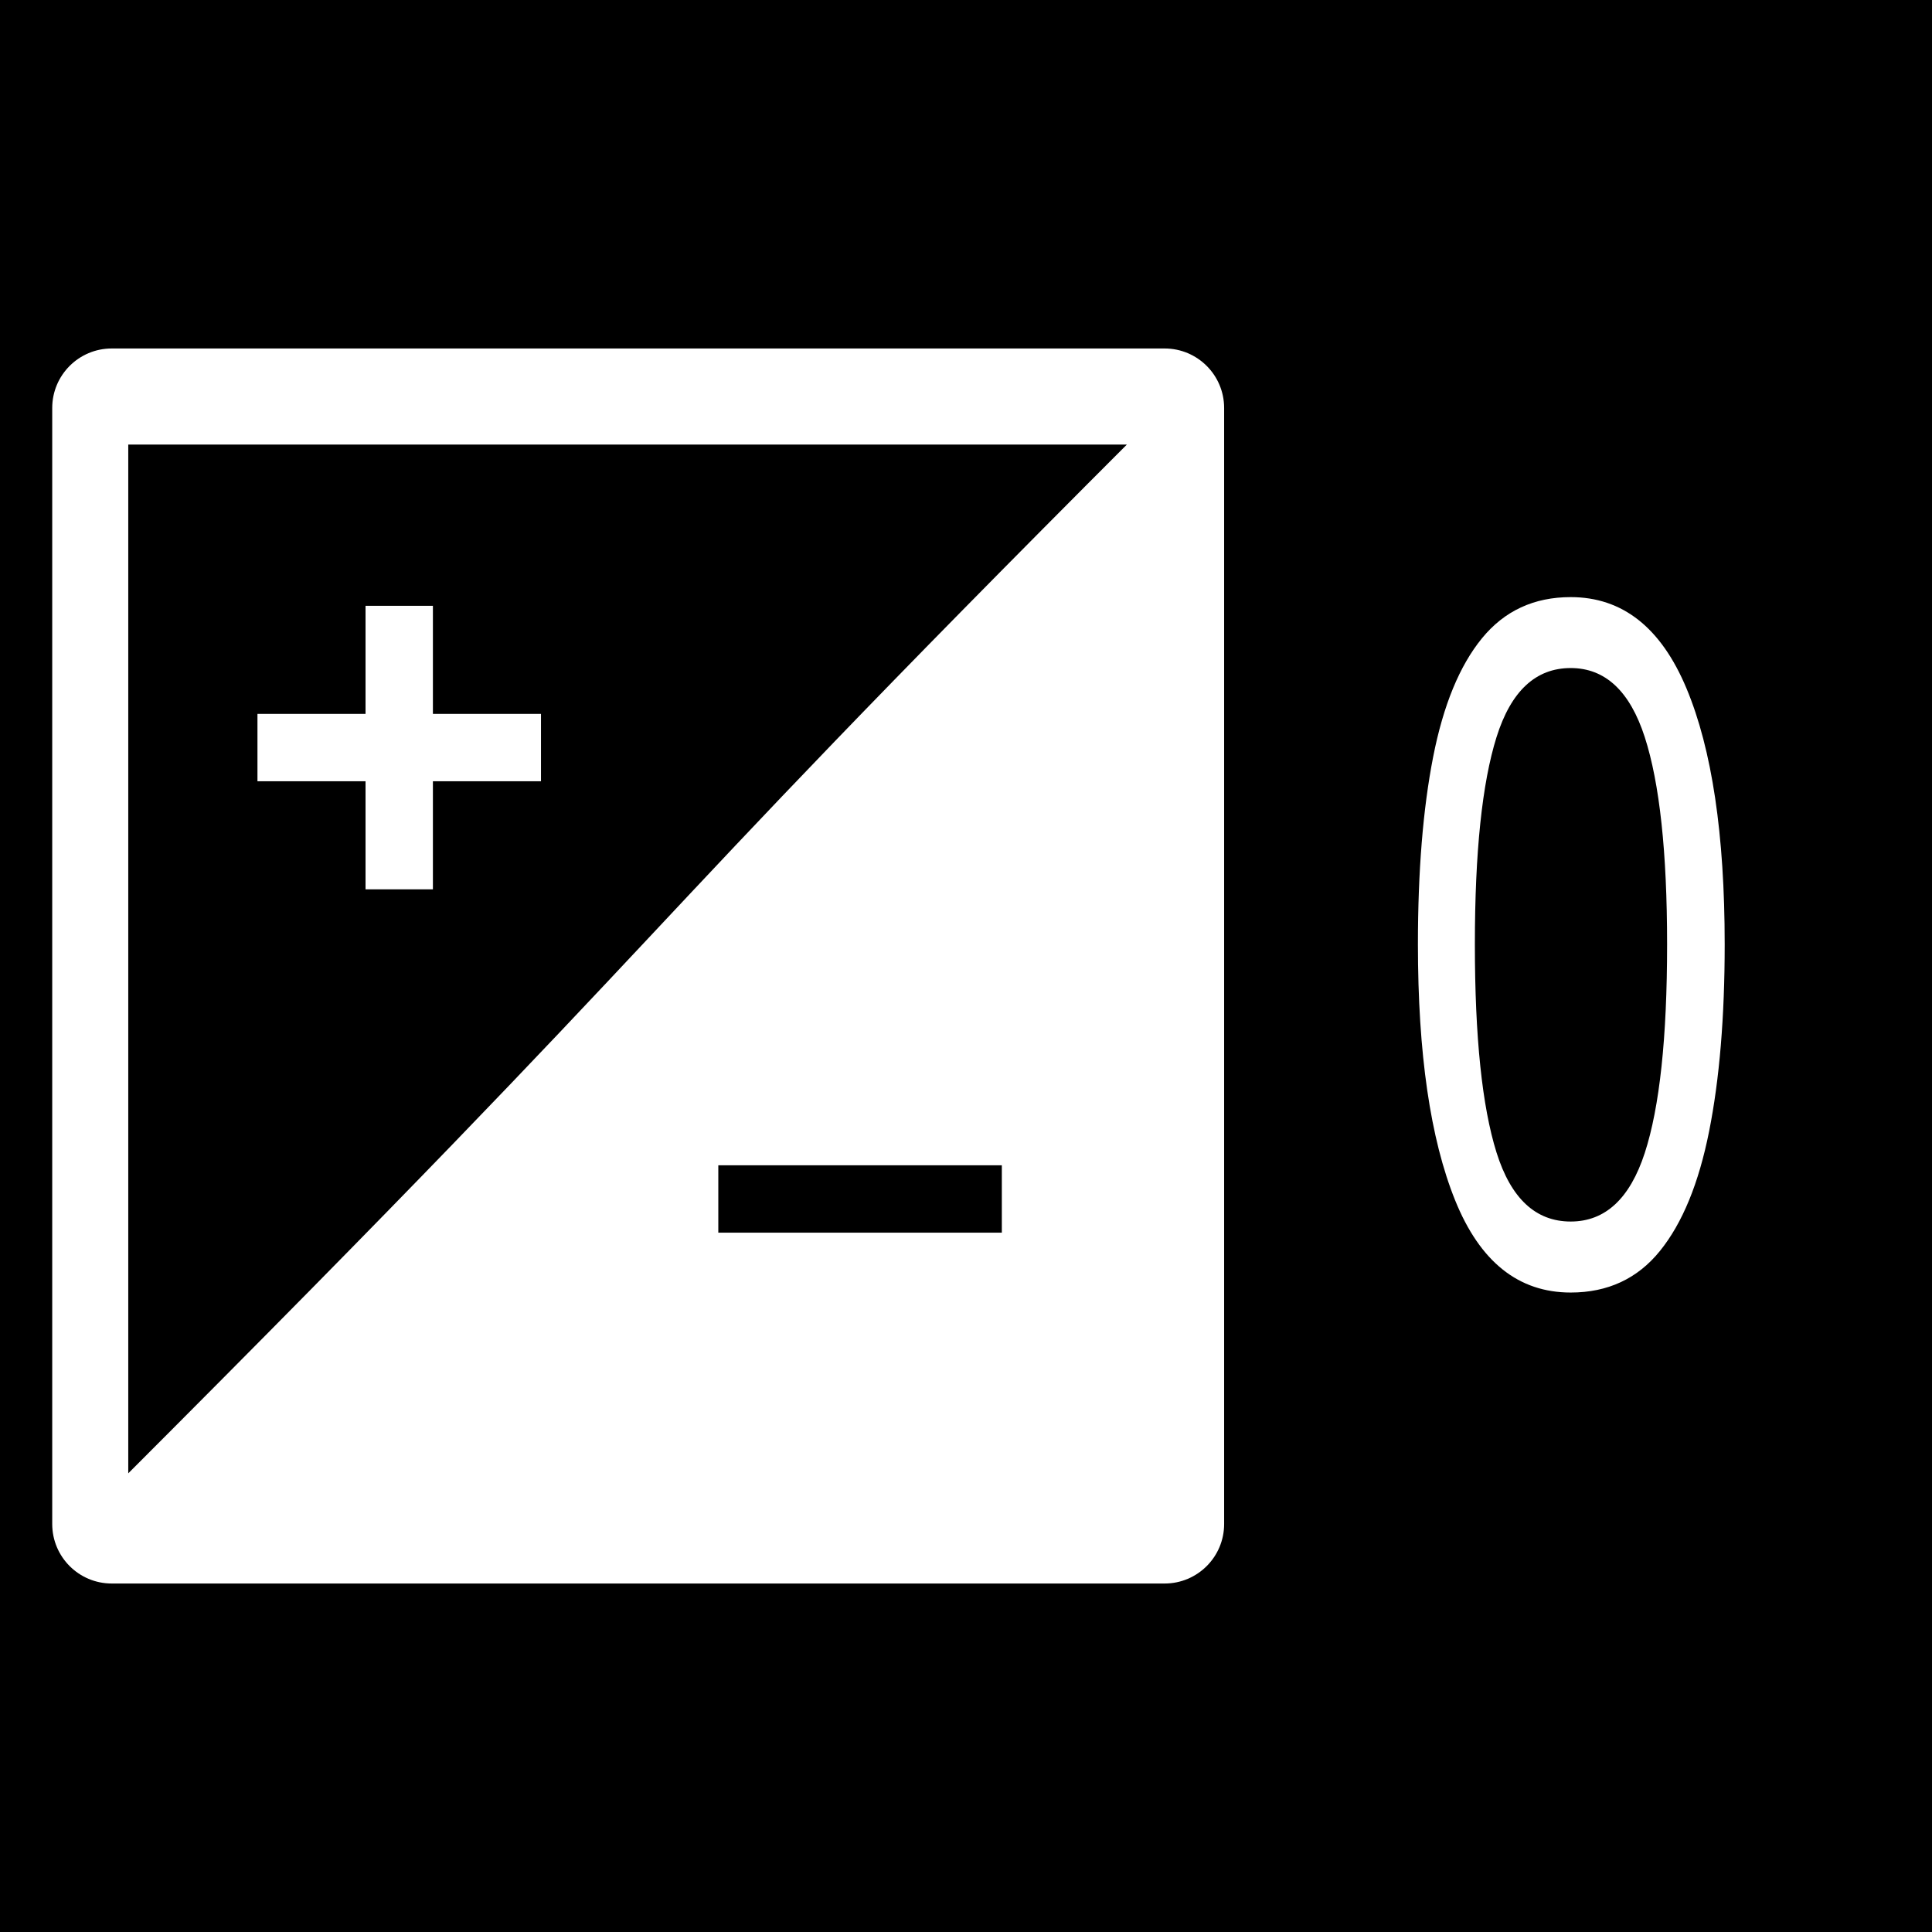
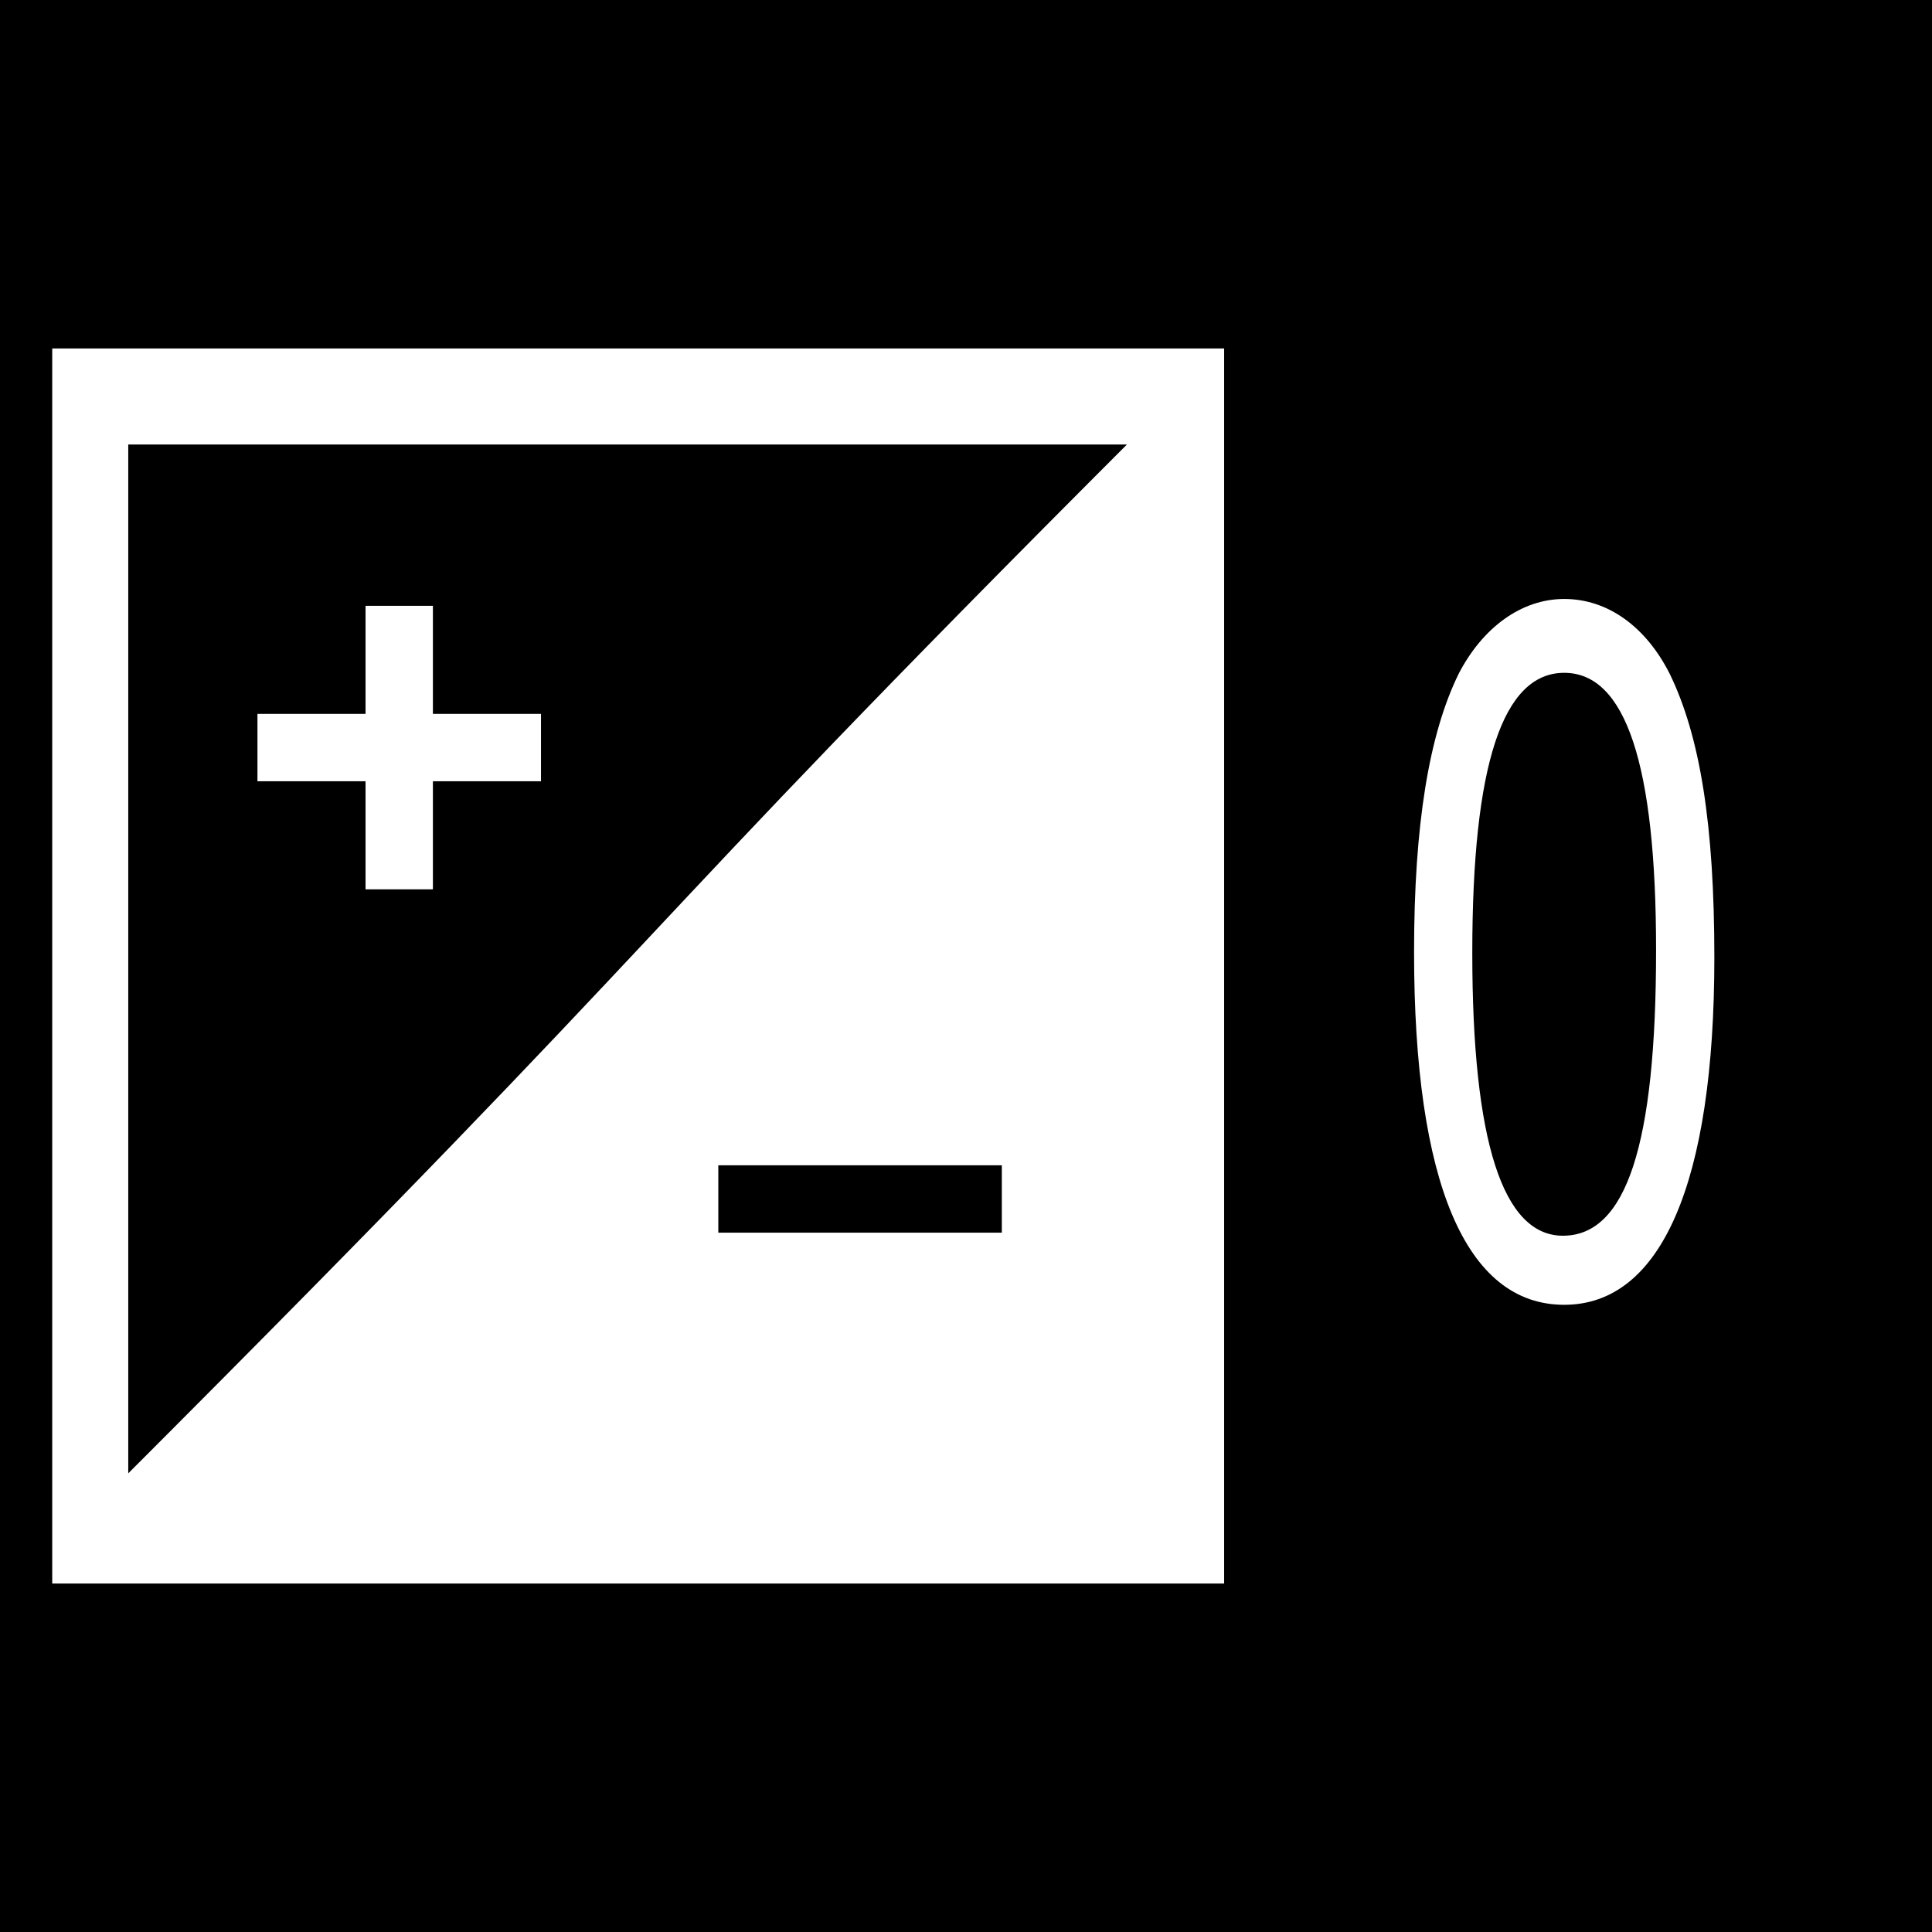
- <svg xmlns="http://www.w3.org/2000/svg" width="512" height="512" viewBox="0 0 512 512" version="1.1" id="svg5" xml:space="preserve">
-   <defs id="defs2" />
-   <g id="layer1">
-     <rect style="fill:#1f1f1f;fill-opacity:1;stroke:#000000;stroke-width:0" id="rect25262" x="42.266" y="75.7" width="0" height="0" rx="512" ry="512" />
-     <rect style="fill:#000000;fill-opacity:1;stroke:#000000;stroke-width:0" id="rect25474" width="512" height="512" x="2.218922e-06" y="3.0343815e-06" rx="0" ry="0" />
-     <text xml:space="preserve" style="font-style:normal;font-variant:normal;font-weight:normal;font-stretch:normal;font-size:207.381px;font-family:'Lohit Kannada';-inkscape-font-specification:'Lohit Kannada, Normal';font-variant-ligatures:normal;font-variant-caps:normal;font-variant-numeric:normal;font-variant-east-asian:normal;letter-spacing:-12.203px;fill:#ffffff;fill-opacity:1;stroke:#000000;stroke-width:0;stroke-dasharray:none;stroke-opacity:1" x="444.179" y="281.219" id="text3078-3-4-6-5" transform="scale(0.82706,1.209102)">
-       <tspan id="tspan5451-9-0-62" x="444.179" y="281.219" style="font-style:normal;font-variant:normal;font-weight:normal;font-stretch:normal;font-size:207.381px;font-family:'Lohit Kannada';-inkscape-font-specification:'Lohit Kannada, Normal';font-variant-ligatures:normal;font-variant-caps:normal;font-variant-numeric:normal;font-variant-east-asian:normal;fill:#ffffff;fill-opacity:1;stroke-width:0;stroke-dasharray:none">0</tspan>
-     </text>
+ <svg xmlns="http://www.w3.org/2000/svg" width="100%" height="100%" viewBox="0 0 48 48" version="1.1" xml:space="preserve" style="fill-rule:evenodd;clip-rule:evenodd;">
+   <g id="Layer-1" transform="matrix(0.09375,0,0,0.09375,0,0)">
+     <rect id="rect25474" x="0" y="0" width="512" height="512" />
+     <g transform="matrix(0.82706,0,0,1.2091,367.363,340.023)">
+       <g id="text3078-3-4-6-5">
+         <text x="0px" y="0px" style="font-family:'Helvetica';font-size:207.381px;fill:white;">0</text>
+       </g>
+     </g>
    <g id="g1055">
-       <rect style="fill:#ffffff;fill-opacity:1;stroke:#000000;stroke-width:0;stroke-dasharray:none" id="rect25862" width="310.568" height="327.296" x="13.84" y="92.352" ry="15.768" />
+       <rect id="rect25862" x="13.84" y="92.352" width="310.568" height="327.296" style="fill:white;" />
    </g>
-     <path id="rect2816" style="stroke:#ffffff;stroke-width:3.024;fill:#000000;fill-opacity:1" d="M 32.478,116.296 H 302.283 C 160.04,258.54 189.745,236.835 32.478,394.102 Z" />
-     <path d="m 68.229,207.042 v -17.854 h 75.137 v 17.854 z" style="font-size:250.445px;font-family:'Lohit Kannada';-inkscape-font-specification:'Lohit Kannada, Normal';letter-spacing:-60px;fill:#ffffff;fill-opacity:1;stroke:#000000;stroke-width:0" id="path26452-3" />
-     <path d="M 114.724,235.684 H 96.87 V 160.546 H 114.724 Z" style="font-size:250.445px;font-family:'Lohit Kannada';-inkscape-font-specification:'Lohit Kannada, Normal';letter-spacing:-60px;fill:#ffffff;fill-opacity:1;stroke:#000000;stroke-width:0" id="path26452-6-6" />
-     <path d="m 190.359,326.668 v -17.854 h 75.137 v 17.854 z" style="font-size:250.445px;font-family:'Lohit Kannada';-inkscape-font-specification:'Lohit Kannada, Normal';letter-spacing:-60px;fill:#000000;fill-opacity:1;stroke:#000000;stroke-width:0" id="path26452-3-7" />
+     <path id="rect2816" d="M32.478,116.296L302.283,116.296C160.04,258.54 189.745,236.835 32.478,394.102L32.478,116.296Z" style="fill-rule:nonzero;stroke:white;stroke-width:3.02px;" />
+     <rect id="path26452-3" x="68.229" y="189.188" width="75.137" height="17.854" style="fill:white;fill-rule:nonzero;" />
+     <rect id="path26452-6-6" x="96.87" y="160.546" width="17.854" height="75.137" style="fill:white;fill-rule:nonzero;" />
+     <rect id="path26452-3-7" x="190.359" y="308.814" width="75.137" height="17.854" style="fill-rule:nonzero;" />
  </g>
</svg>
